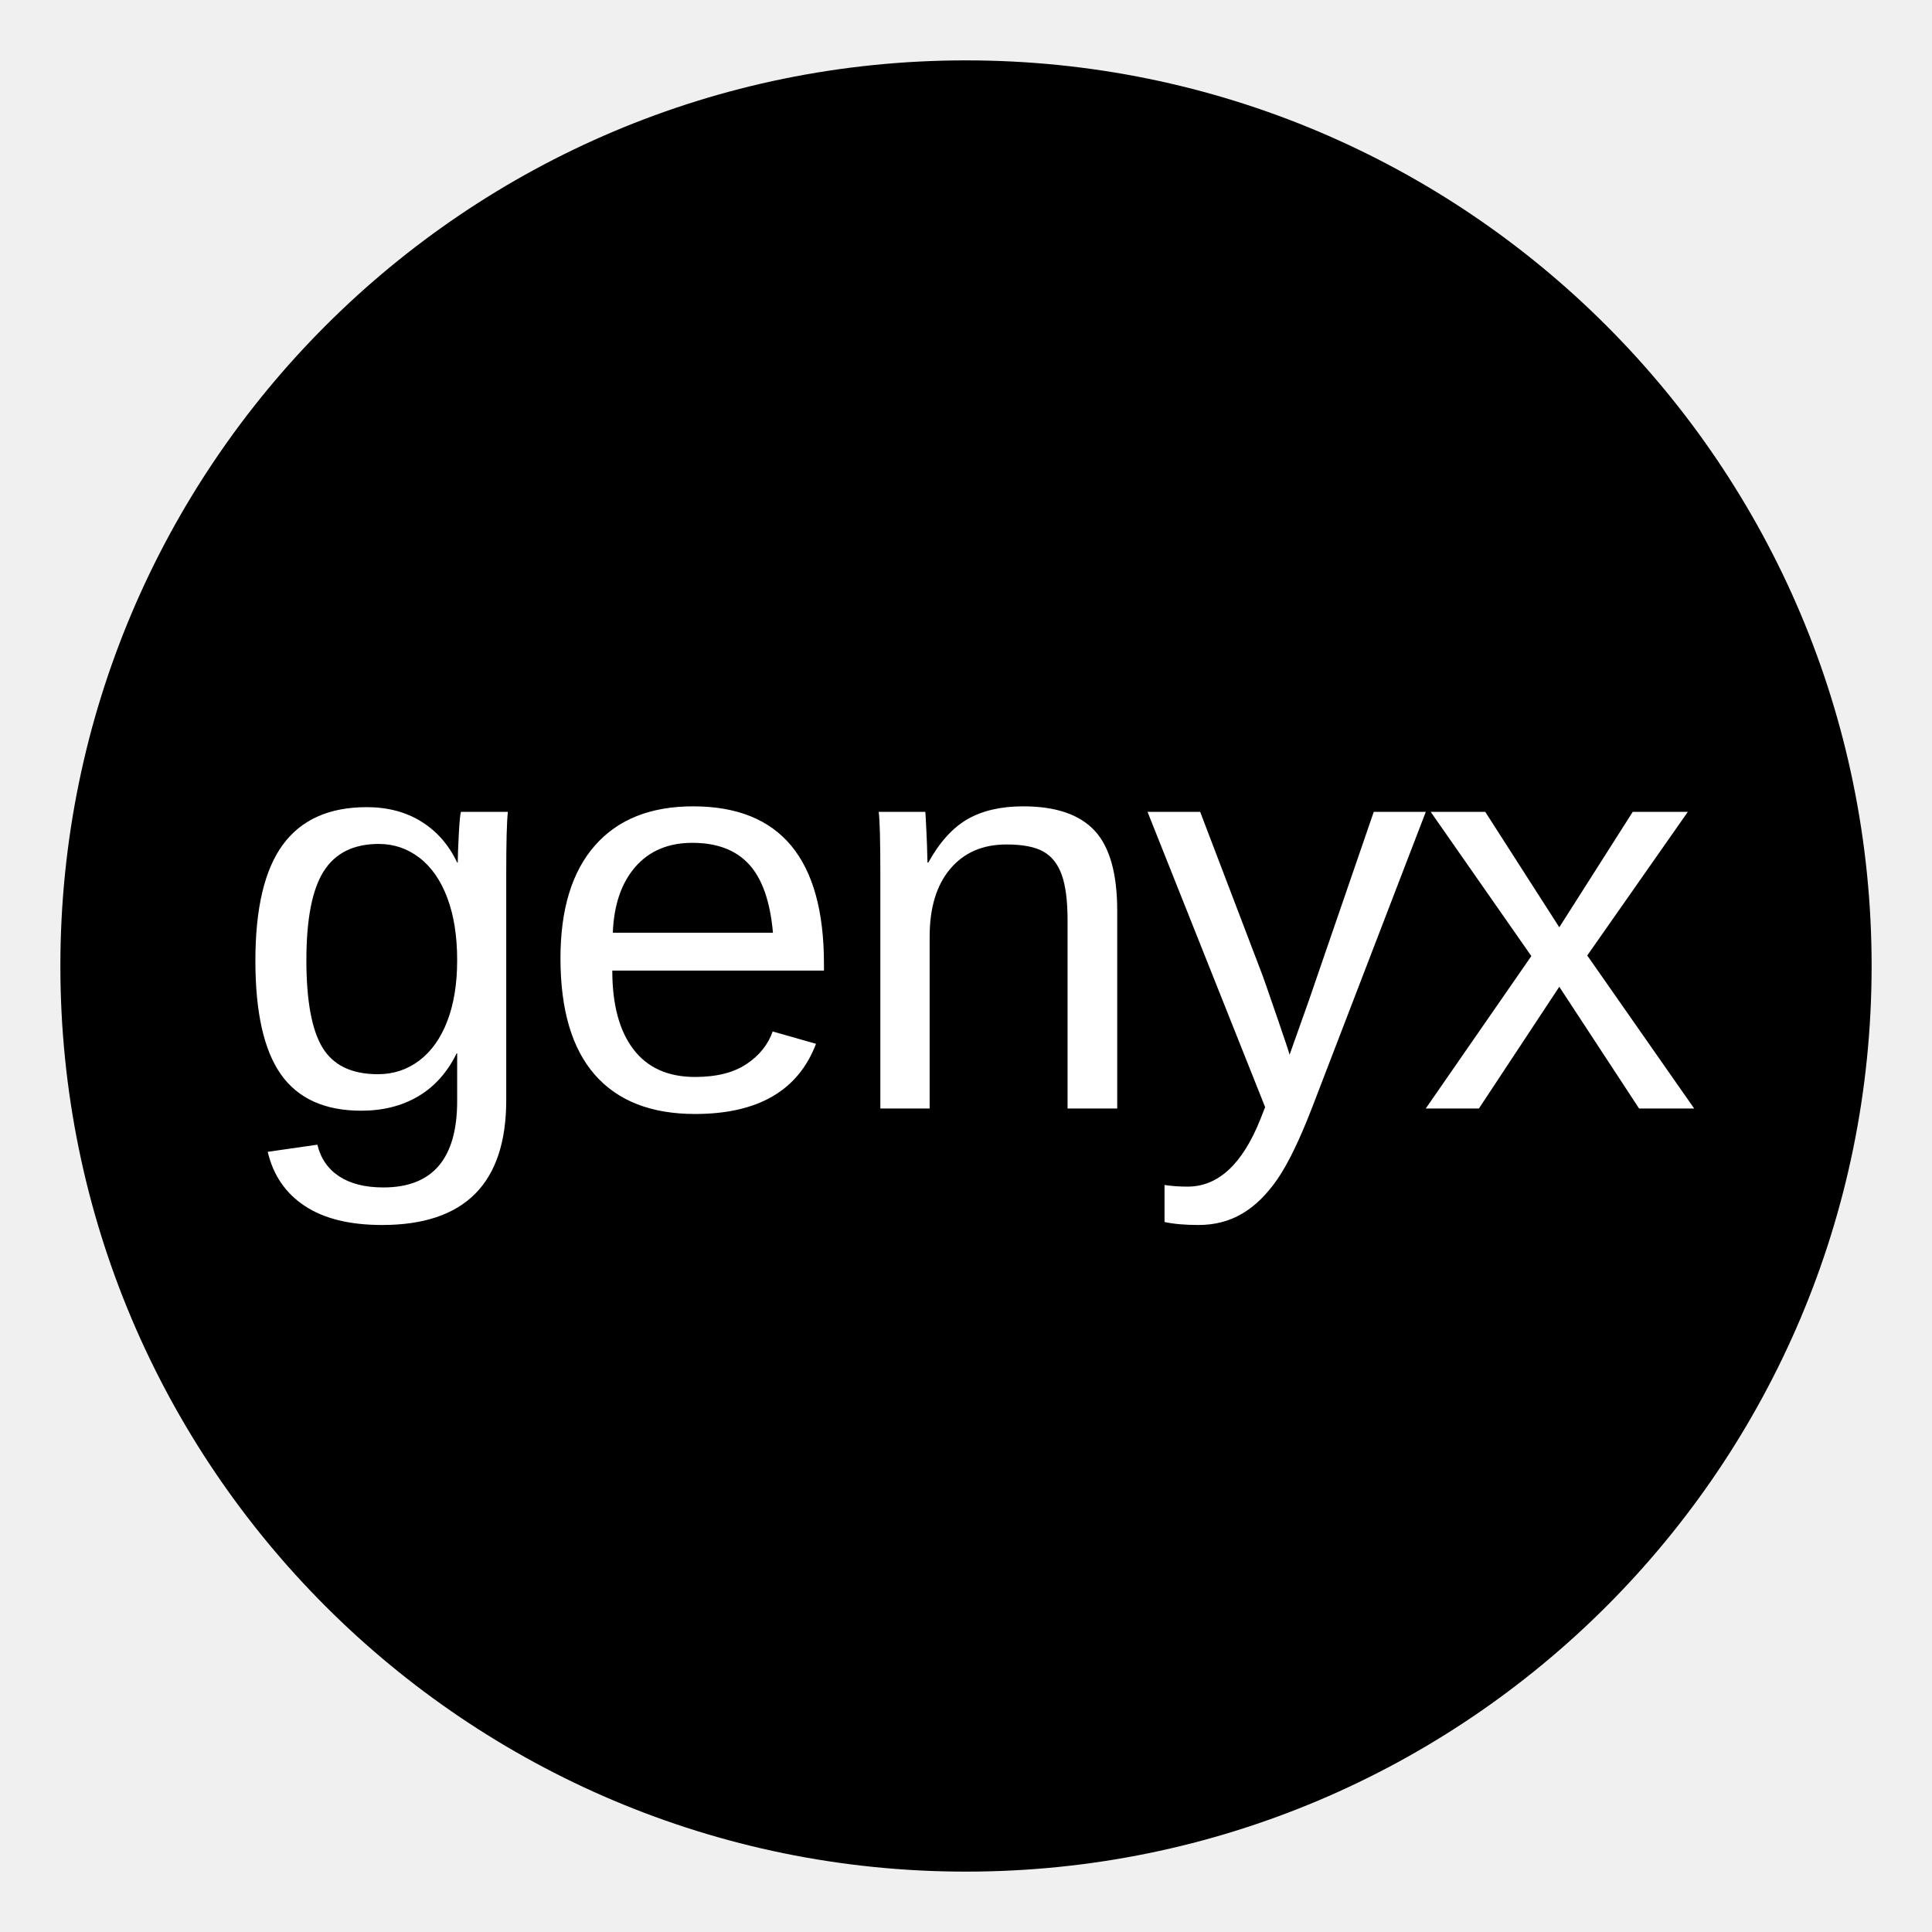
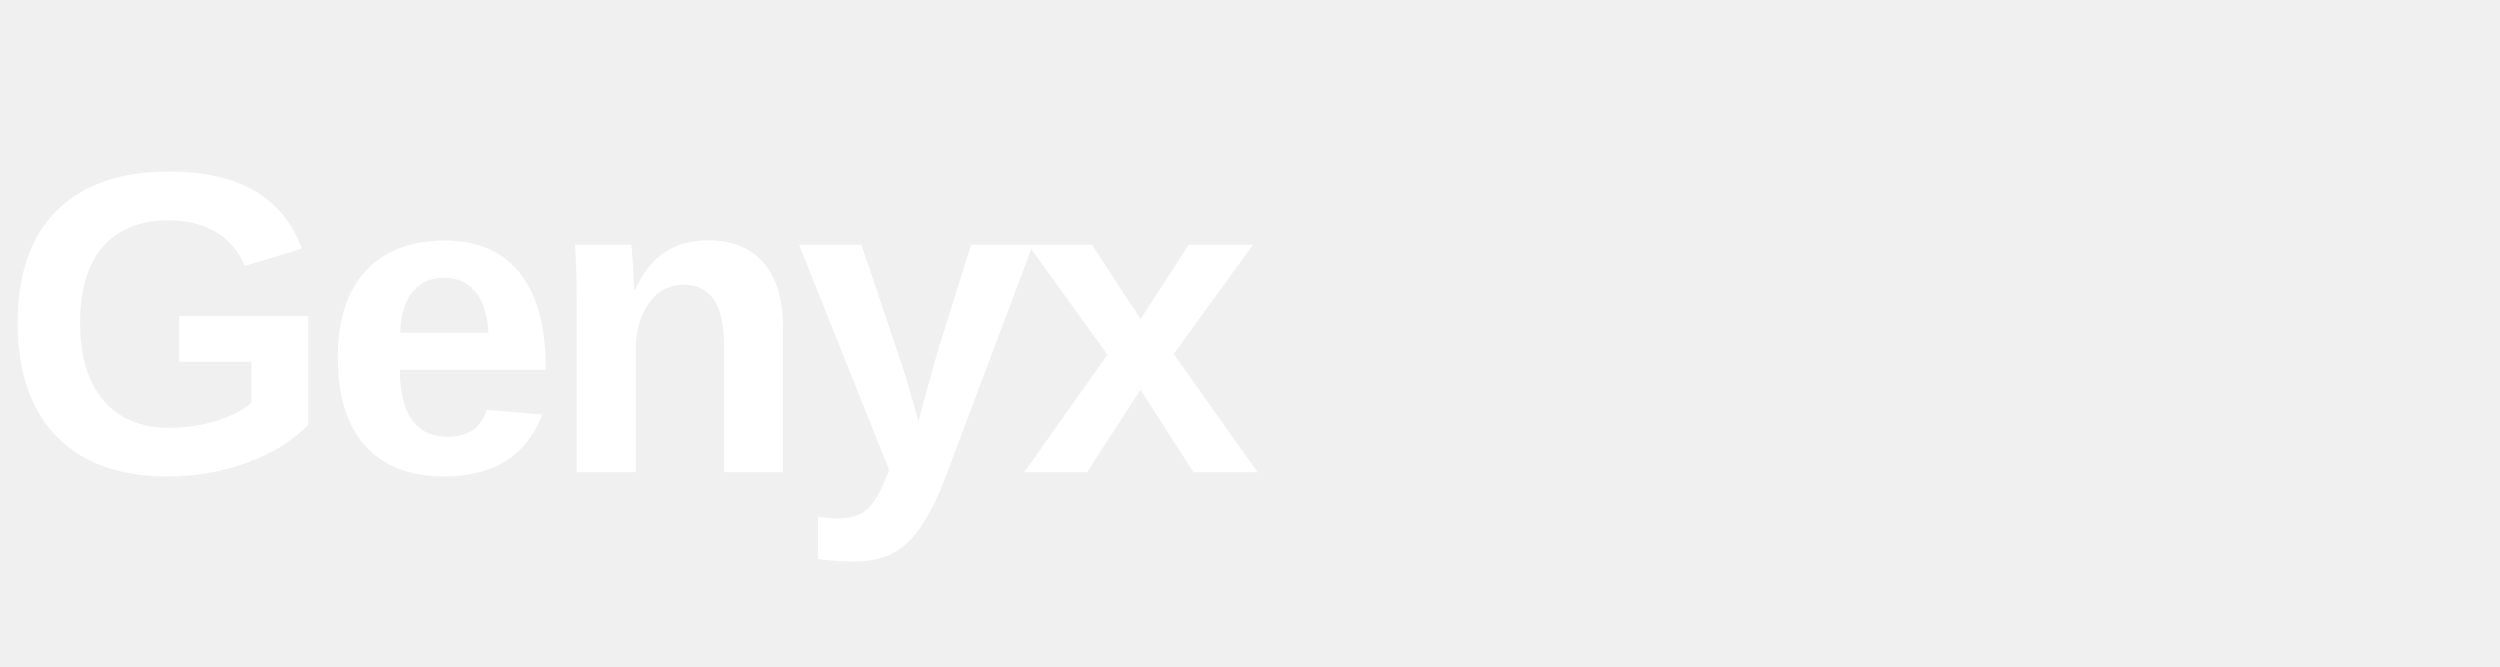
- <svg xmlns="http://www.w3.org/2000/svg" viewBox="0 0 640 640" role="img" aria-label="genyx logo">
-   <defs>
-     <clipPath id="clip-circle">
-       <circle cx="320" cy="320" r="300" />
-     </clipPath>
-   </defs>
-   <g clip-path="url(#clip-circle)">
-     <rect width="640" height="640" fill="#000000" />
-     <g transform="translate(320 330) scale(1.24) translate(-320 -330)">
-       <text x="320" y="360" text-anchor="middle" font-family="DM Sans, Arial, Helvetica, sans-serif" font-size="150" font-weight="500" letter-spacing="-2" fill="#ffffff">genyx</text>
-     </g>
-   </g>
+ <svg xmlns="http://www.w3.org/2000/svg" viewBox="0 0 360 96" role="img" aria-label="Genyx logo">
+   <text x="0" y="68" font-family="DM Sans, Arial, Helvetica, sans-serif" font-size="62" font-weight="600" letter-spacing="-2" fill="#ffffff">
+     Genyx
+   </text>
</svg>
